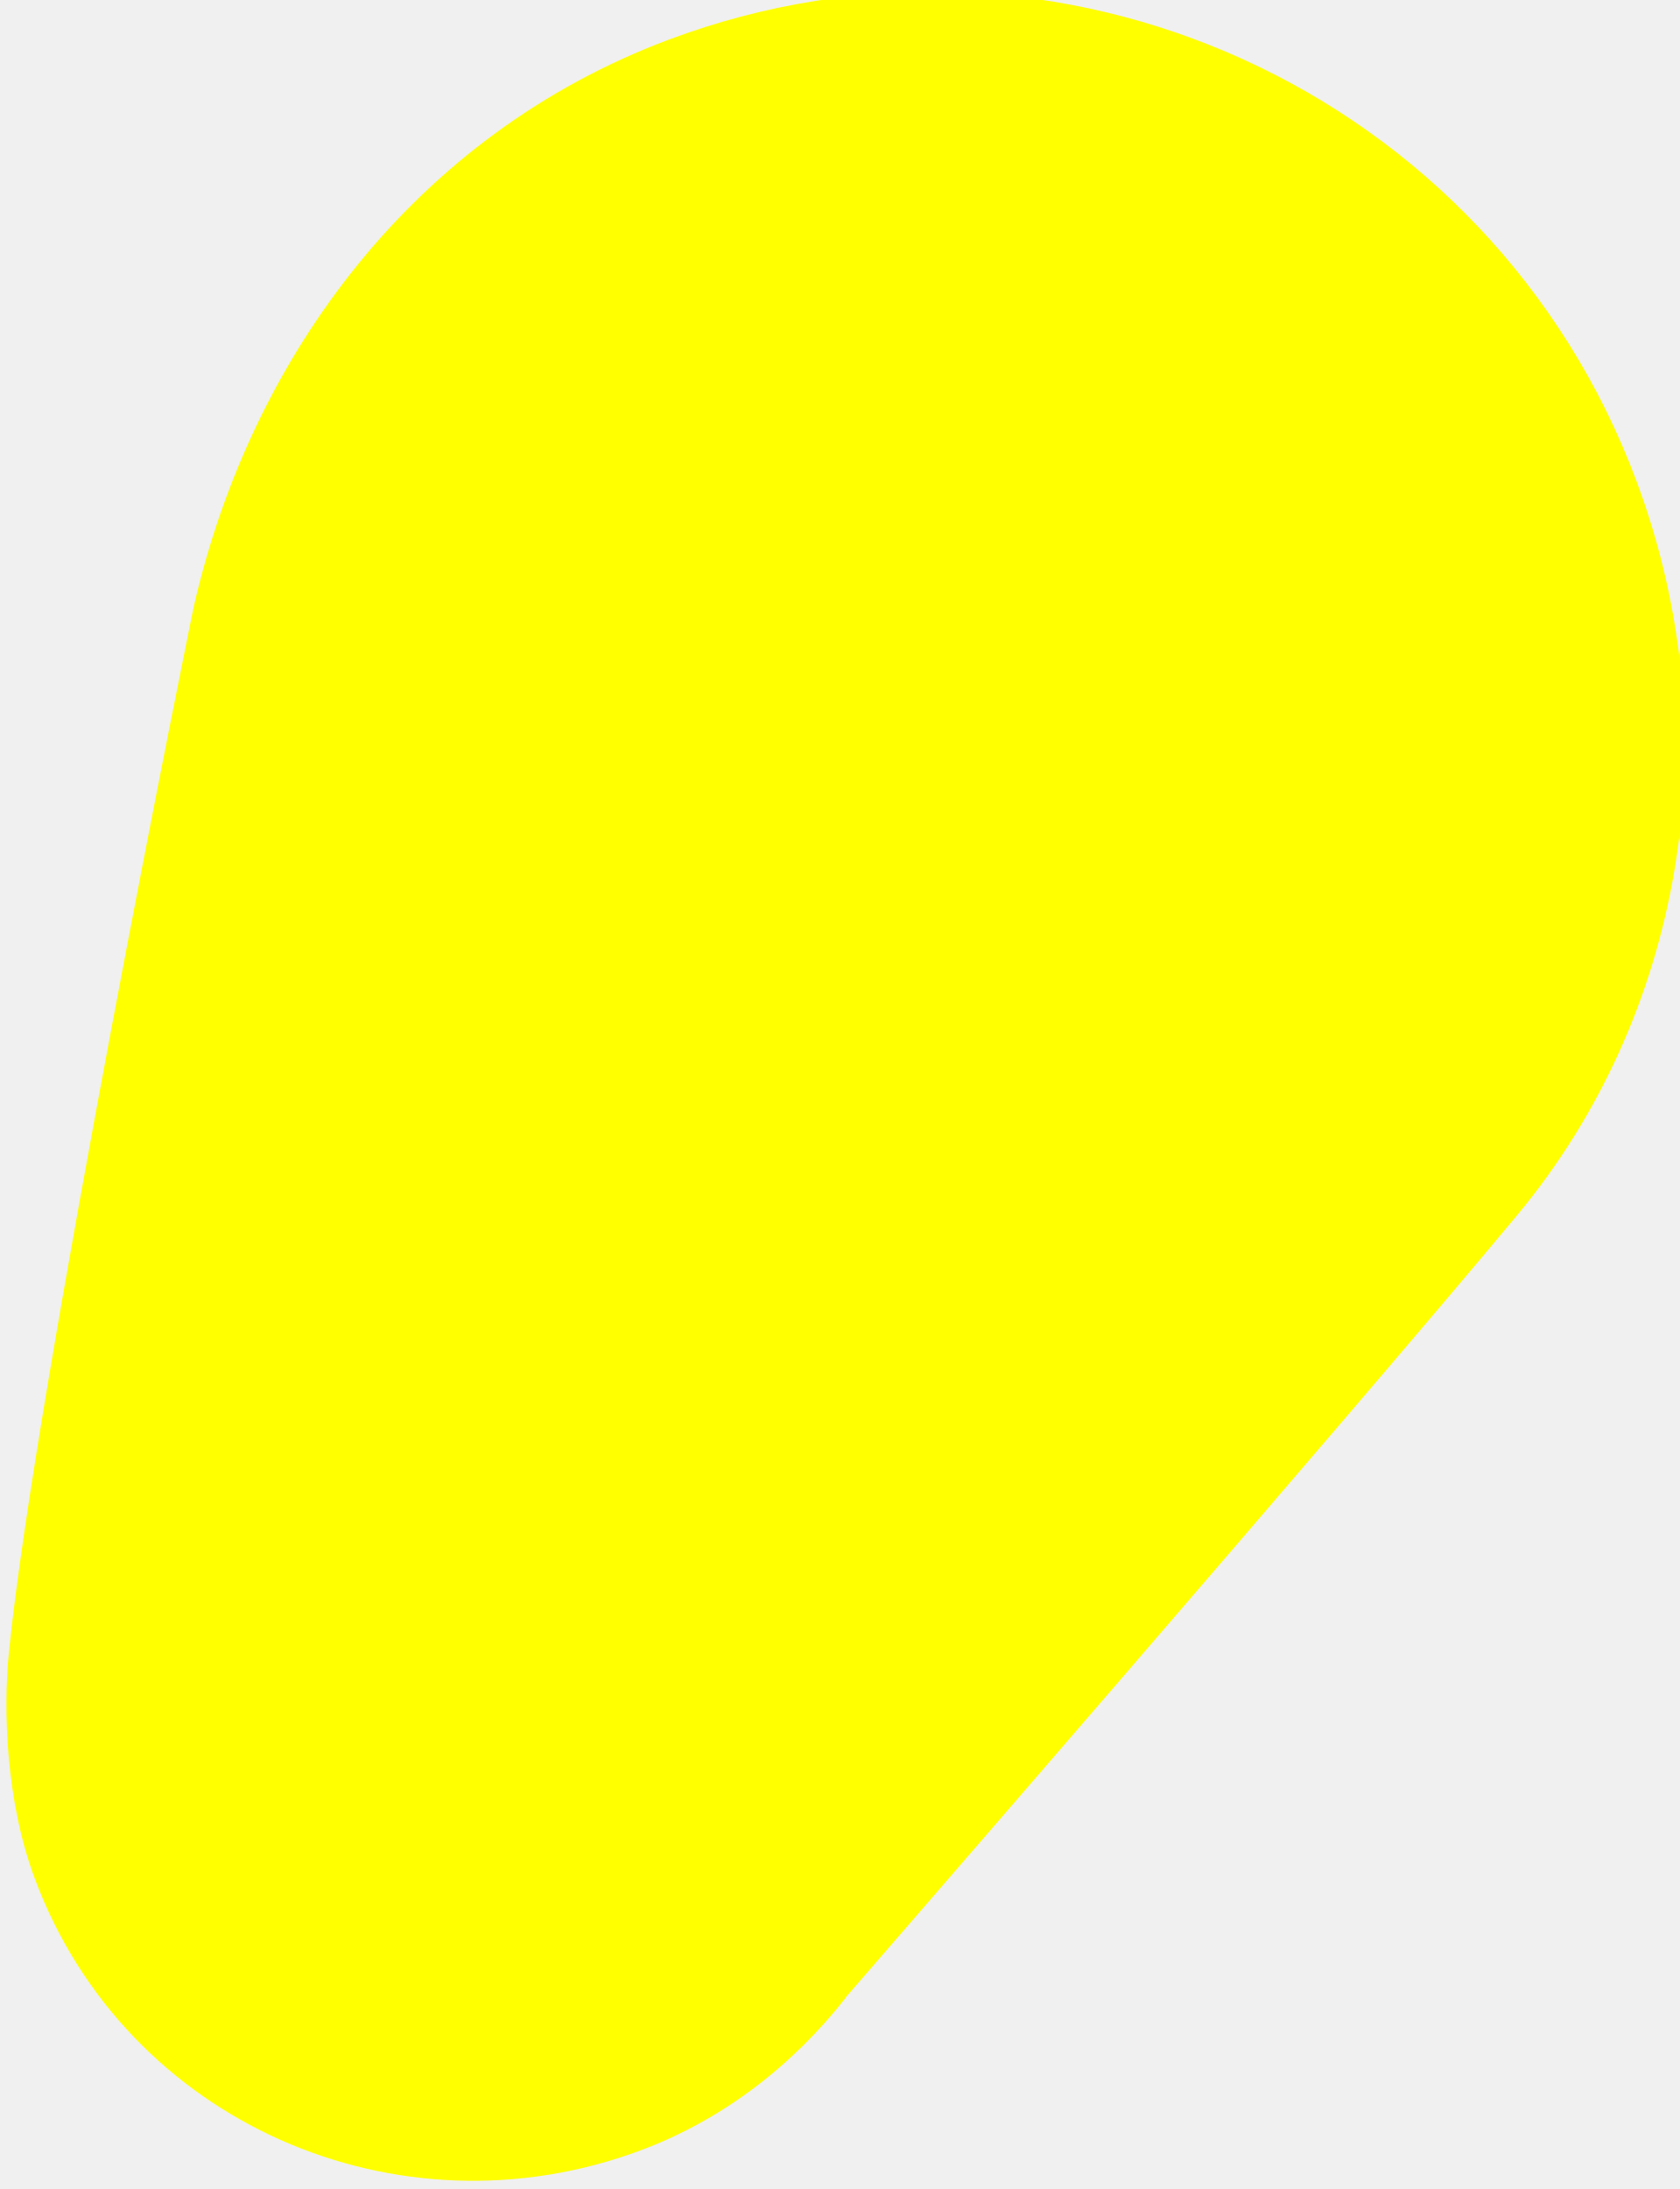
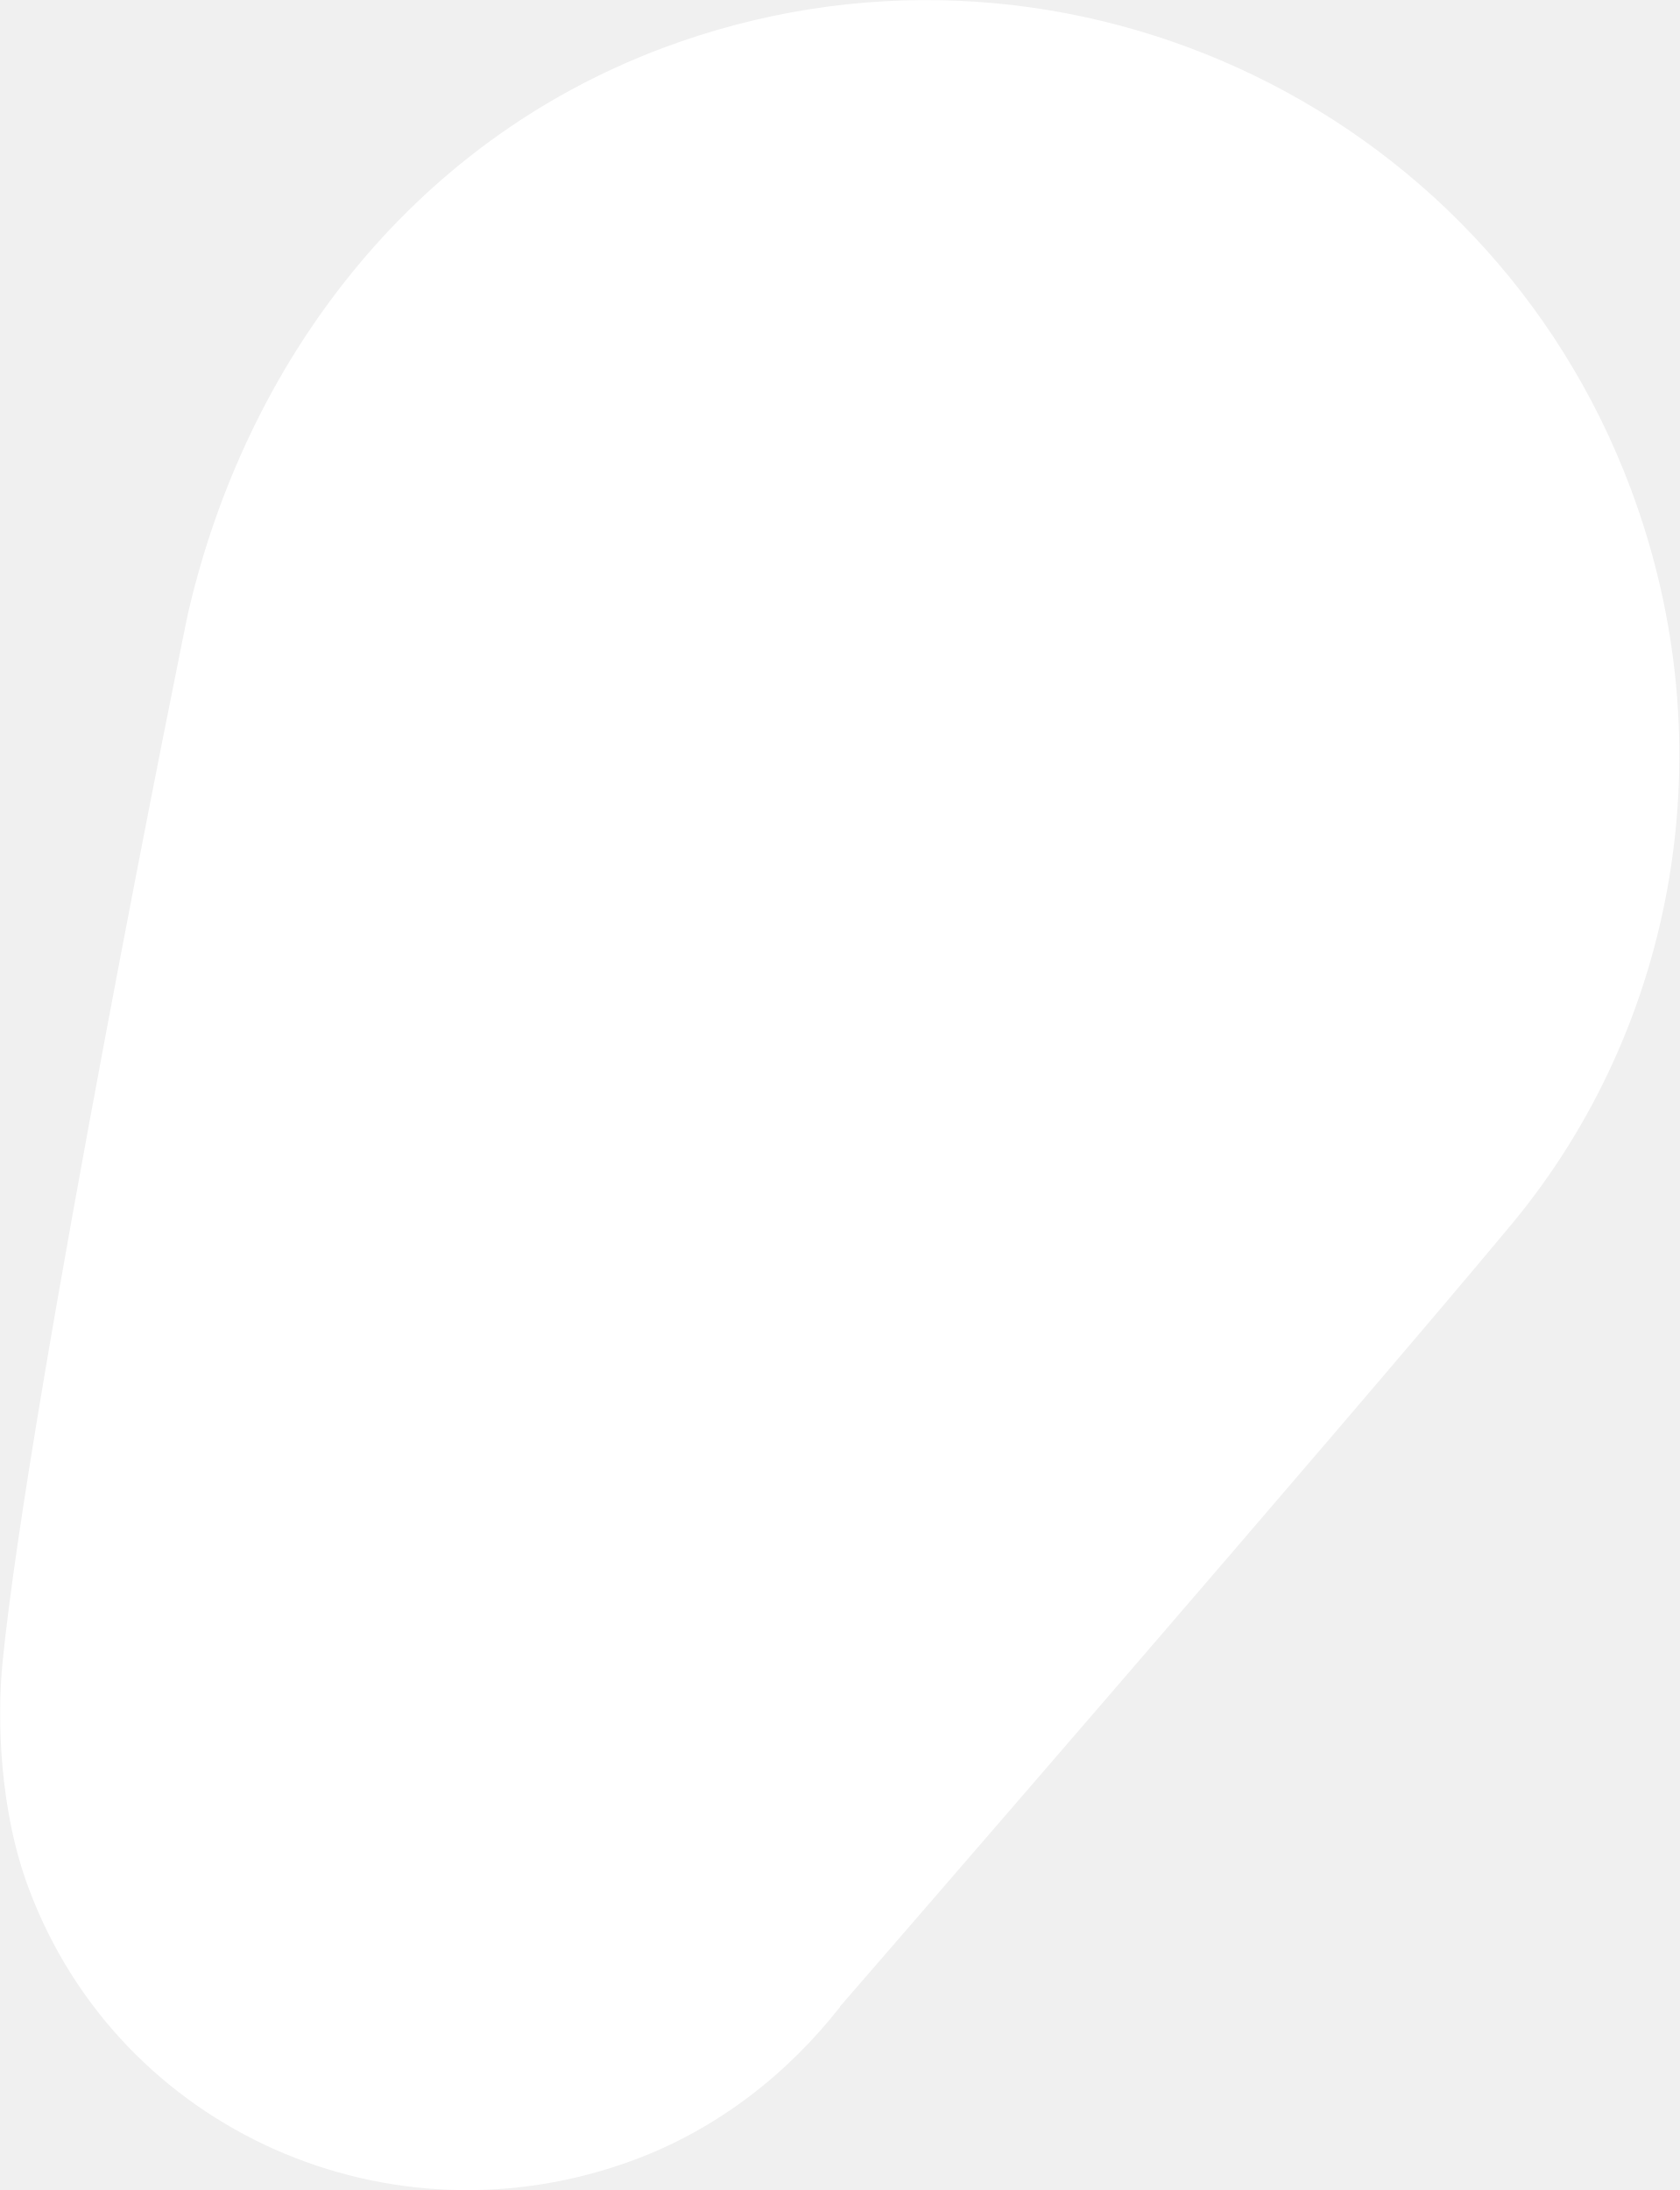
- <svg xmlns="http://www.w3.org/2000/svg" version="1.1" id="Layer_1" x="0px" y="0px" viewBox="-144 187.4 322 419.6" style="enable-background:new -144 187.4 322 419.6;" xml:space="preserve">
+ <svg xmlns="http://www.w3.org/2000/svg" version="1.1" id="Layer_1" x="0px" y="0px" viewBox="0 0 321.8 419.6" style="enable-background:new 0 0 321.8 419.6;" xml:space="preserve">
  <style type="text/css">
- 	.st0{
- 		fill:yellow;
- 	}
+ 	.st0{fill:#FFFFFF;}
</style>
-   <path class="st0" d="M146.9,420.3c31.4-37.8,41.3-91.4,22.8-140.8c-27.9-74.6-111-112.4-185.5-84.5c-48.8,18.3-79.9,60.7-90.9,108  c-0.2,0.4-30.6,150.8-35.6,201.2c-1.1,10.9-0.6,28.5,5,43.4c17.4,46.6,69.5,69.4,116.1,52c16.1-6,29.4-16.6,39.3-29.2l0.1-0.2  C18.2,570.2,115.3,458.3,146.9,420.3z" />
+   <path class="st0" d="M289.7,234.5c31.4-37.8,41.3-91.4,22.8-140.8C284.6,19.1,201.5-18.7,127,9.2c-48.8,18.3-79.9,60.7-90.9,108  C35.9,117.6,5.5,268,0.5,318.4c-1.1,10.9-0.6,28.5,5,43.4c17.4,46.6,69.5,69.4,116.1,52c16.1-6,29.4-16.6,39.3-29.2l0.1-0.2  C161,384.4,258.1,272.5,289.7,234.5z" />
</svg>
